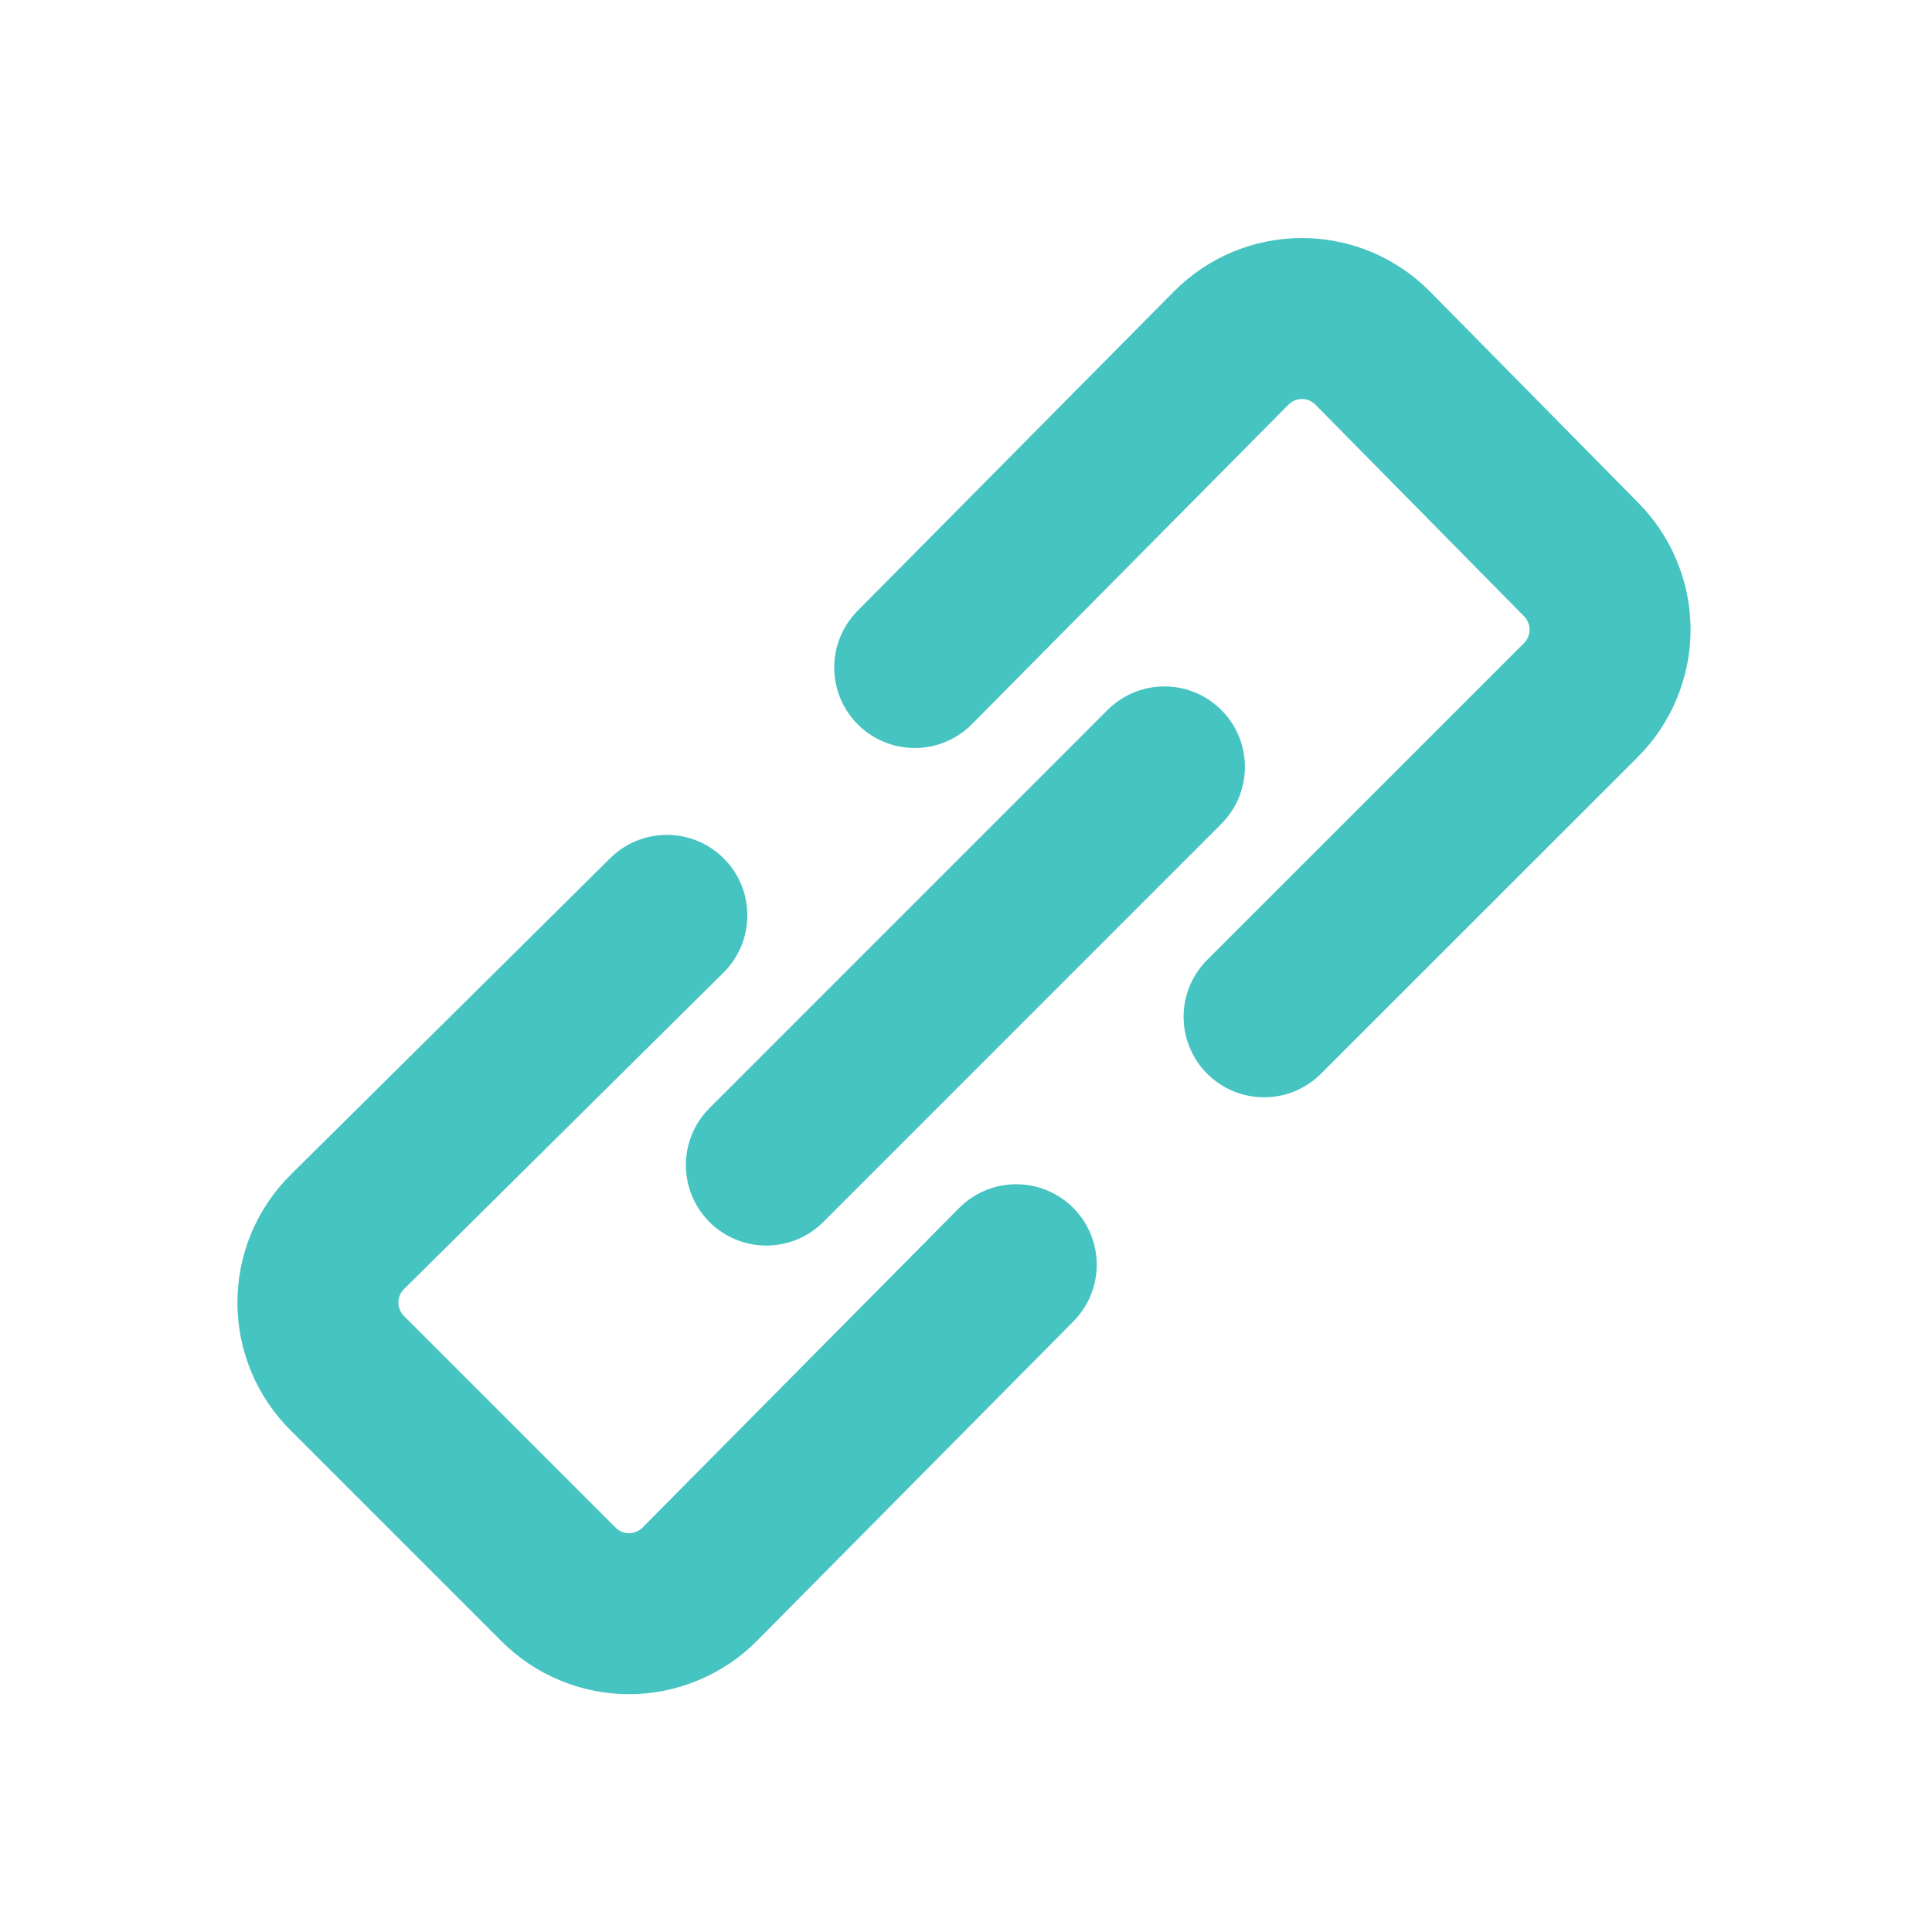
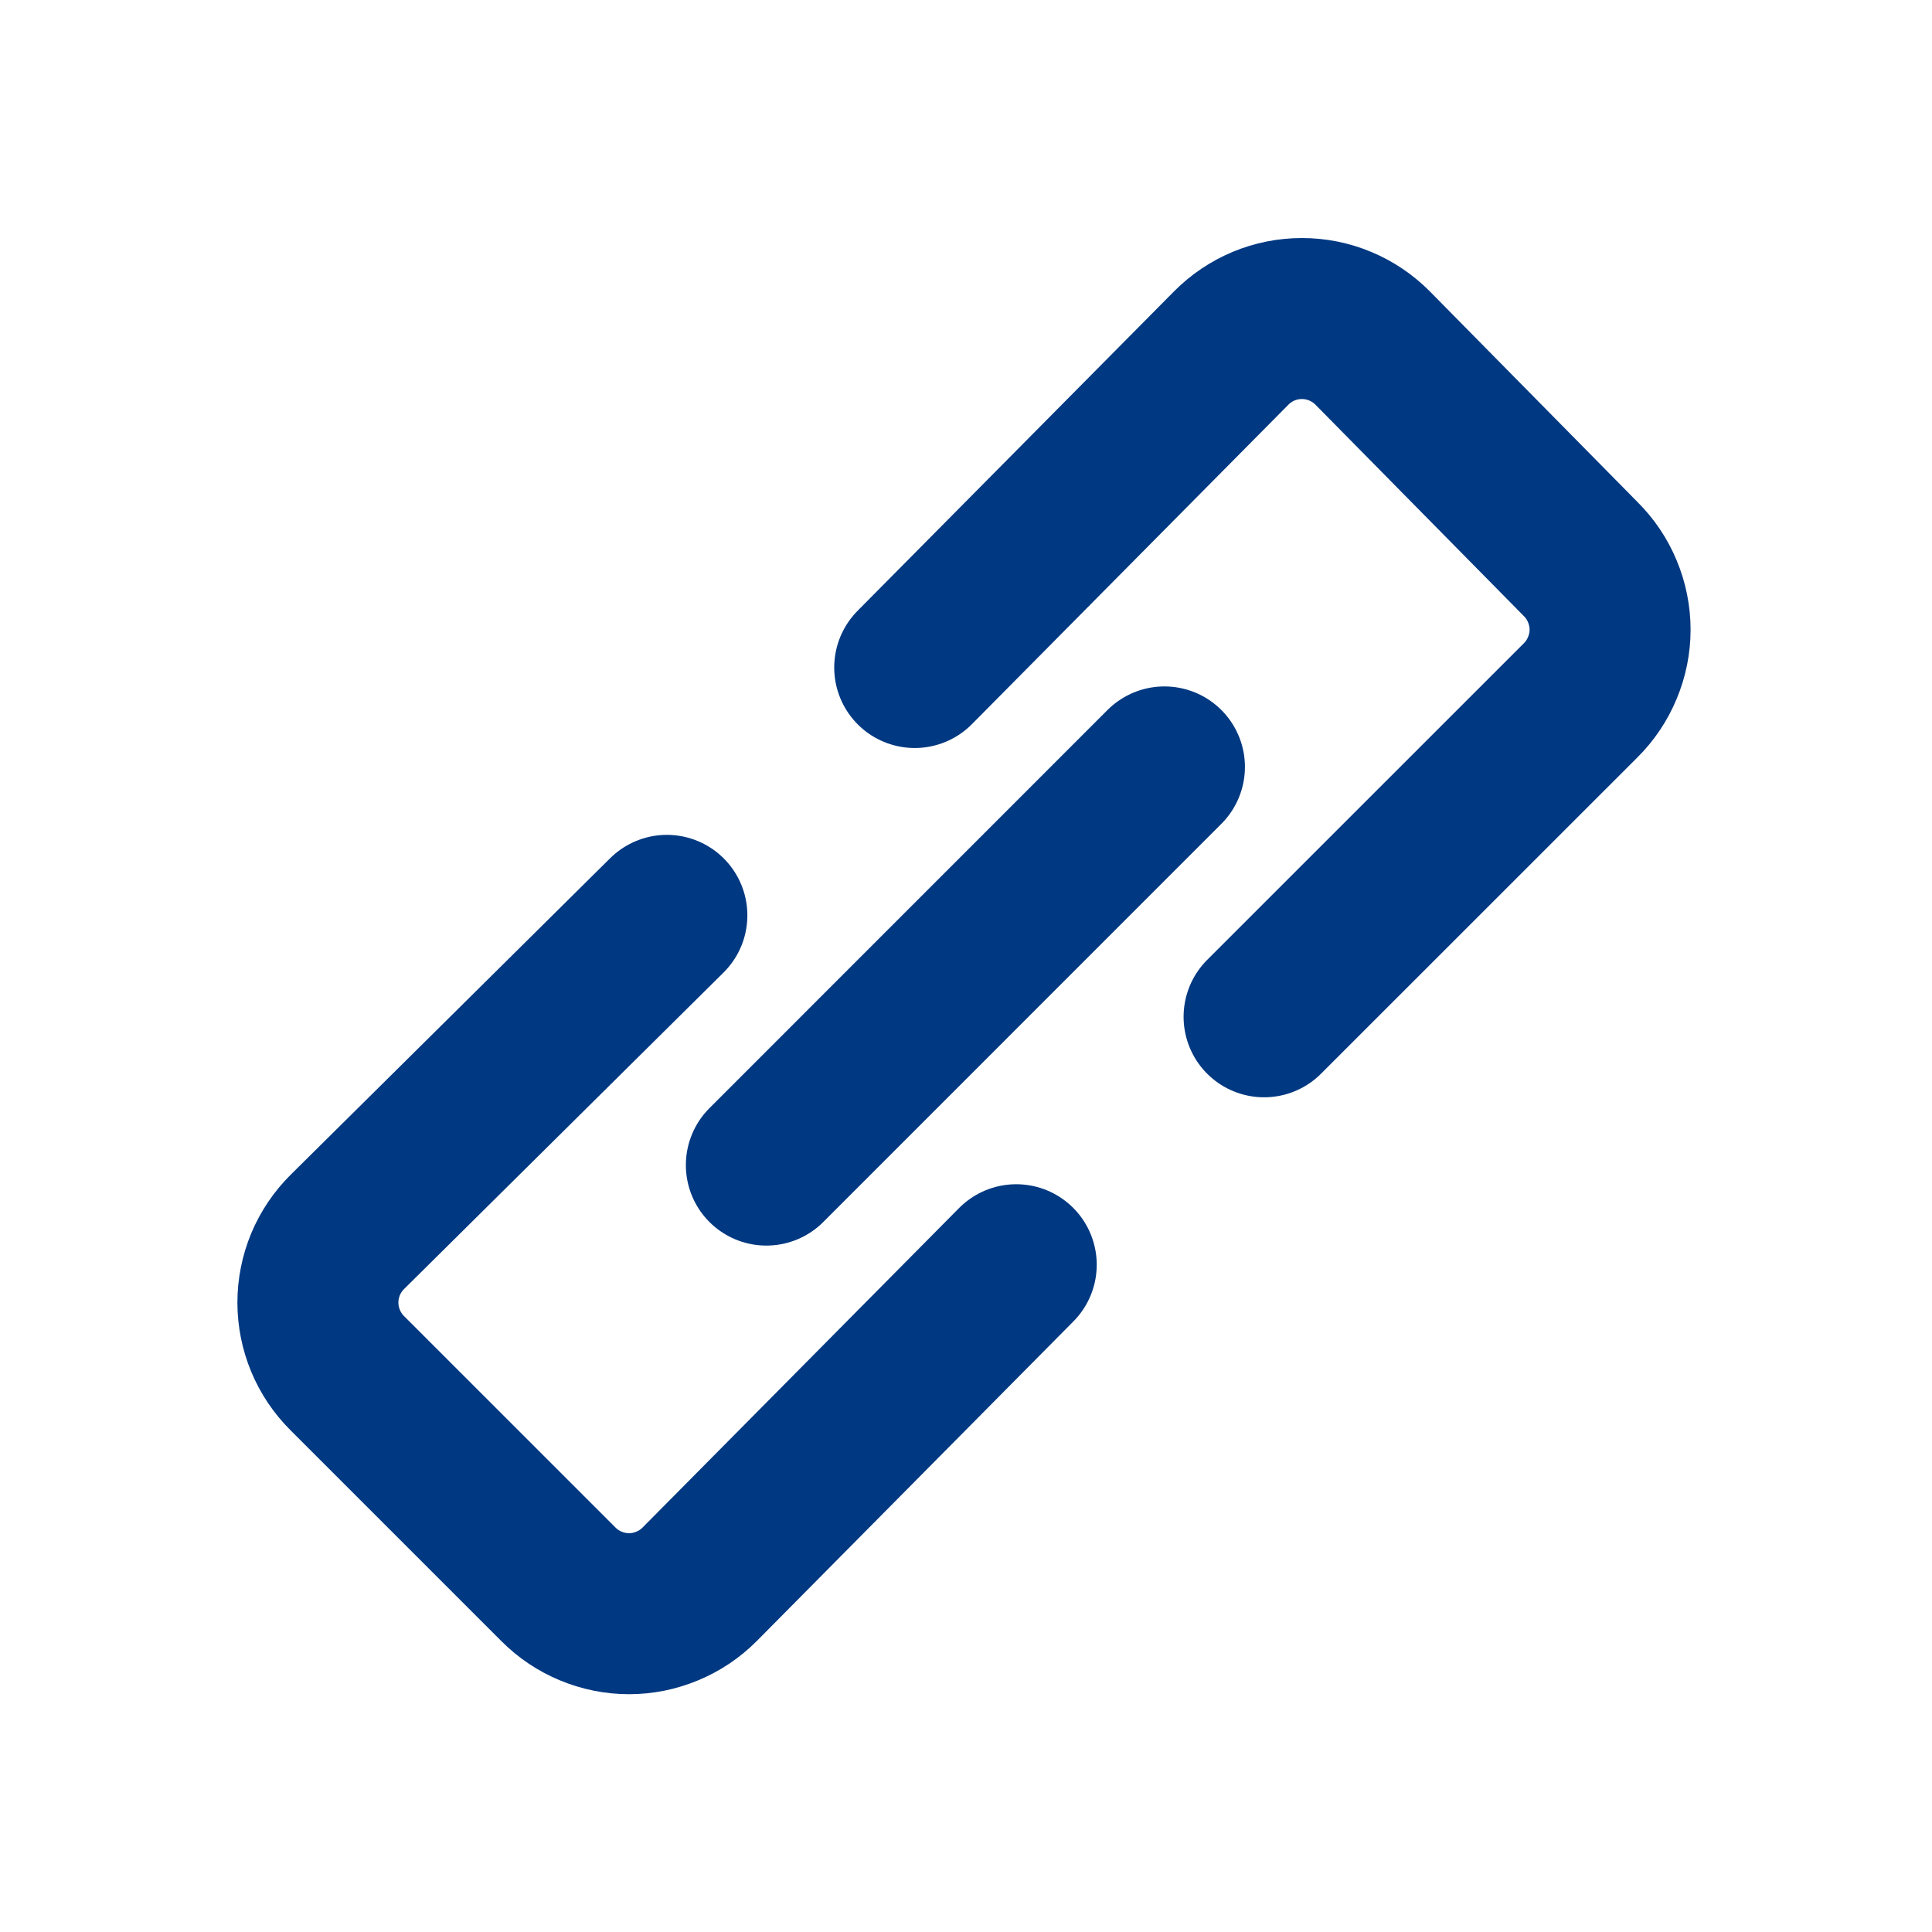
<svg xmlns="http://www.w3.org/2000/svg" width="24" height="24" viewBox="0 0 24 24" fill="none">
-   <path d="M8.284 11.371L4.315 15.303C4.199 15.418 4.107 15.555 4.044 15.705C3.982 15.856 3.949 16.017 3.949 16.181C3.949 16.344 3.982 16.506 4.044 16.656C4.107 16.807 4.199 16.944 4.315 17.059L6.936 19.68C7.051 19.796 7.188 19.888 7.338 19.95C7.489 20.013 7.651 20.046 7.814 20.046C7.977 20.046 8.139 20.013 8.289 19.95C8.44 19.888 8.577 19.796 8.692 19.68L12.624 15.711" stroke="#46C4C2" stroke-width="2" stroke-linecap="round" stroke-linejoin="round" />
-   <path d="M15.703 12.631L19.635 8.7C19.751 8.585 19.843 8.448 19.905 8.297C19.968 8.147 20.001 7.985 20.001 7.822C20.001 7.659 19.968 7.497 19.905 7.346C19.843 7.196 19.751 7.059 19.635 6.944L17.051 4.323C16.936 4.207 16.799 4.115 16.648 4.052C16.498 3.989 16.336 3.957 16.173 3.957C16.01 3.957 15.848 3.989 15.697 4.052C15.547 4.115 15.41 4.207 15.295 4.323L11.363 8.292" stroke="#46C4C2" stroke-width="2" stroke-linecap="round" stroke-linejoin="round" />
-   <path d="M14.465 9.527L9.52 14.473" stroke="#46C4C2" stroke-width="2" stroke-linecap="round" stroke-linejoin="round" />
+   <path d="M8.284 11.371L4.315 15.303C4.199 15.418 4.107 15.555 4.044 15.705C3.982 15.856 3.949 16.017 3.949 16.181C3.949 16.344 3.982 16.506 4.044 16.656C4.107 16.807 4.199 16.944 4.315 17.059L6.936 19.68C7.051 19.796 7.188 19.888 7.338 19.95C7.489 20.013 7.651 20.046 7.814 20.046C7.977 20.046 8.139 20.013 8.289 19.95C8.44 19.888 8.577 19.796 8.692 19.68L12.624 15.711" stroke="#003881" stroke-width="2" stroke-linecap="round" stroke-linejoin="round" />
+   <path d="M15.703 12.631L19.635 8.7C19.751 8.585 19.843 8.448 19.905 8.297C19.968 8.147 20.001 7.985 20.001 7.822C20.001 7.659 19.968 7.497 19.905 7.346C19.843 7.196 19.751 7.059 19.635 6.944L17.051 4.323C16.936 4.207 16.799 4.115 16.648 4.052C16.498 3.989 16.336 3.957 16.173 3.957C16.01 3.957 15.848 3.989 15.697 4.052C15.547 4.115 15.41 4.207 15.295 4.323L11.363 8.292" stroke="#003881" stroke-width="2" stroke-linecap="round" stroke-linejoin="round" />
+   <path d="M14.465 9.527L9.52 14.473" stroke="#003881" stroke-width="2" stroke-linecap="round" stroke-linejoin="round" />
</svg>
